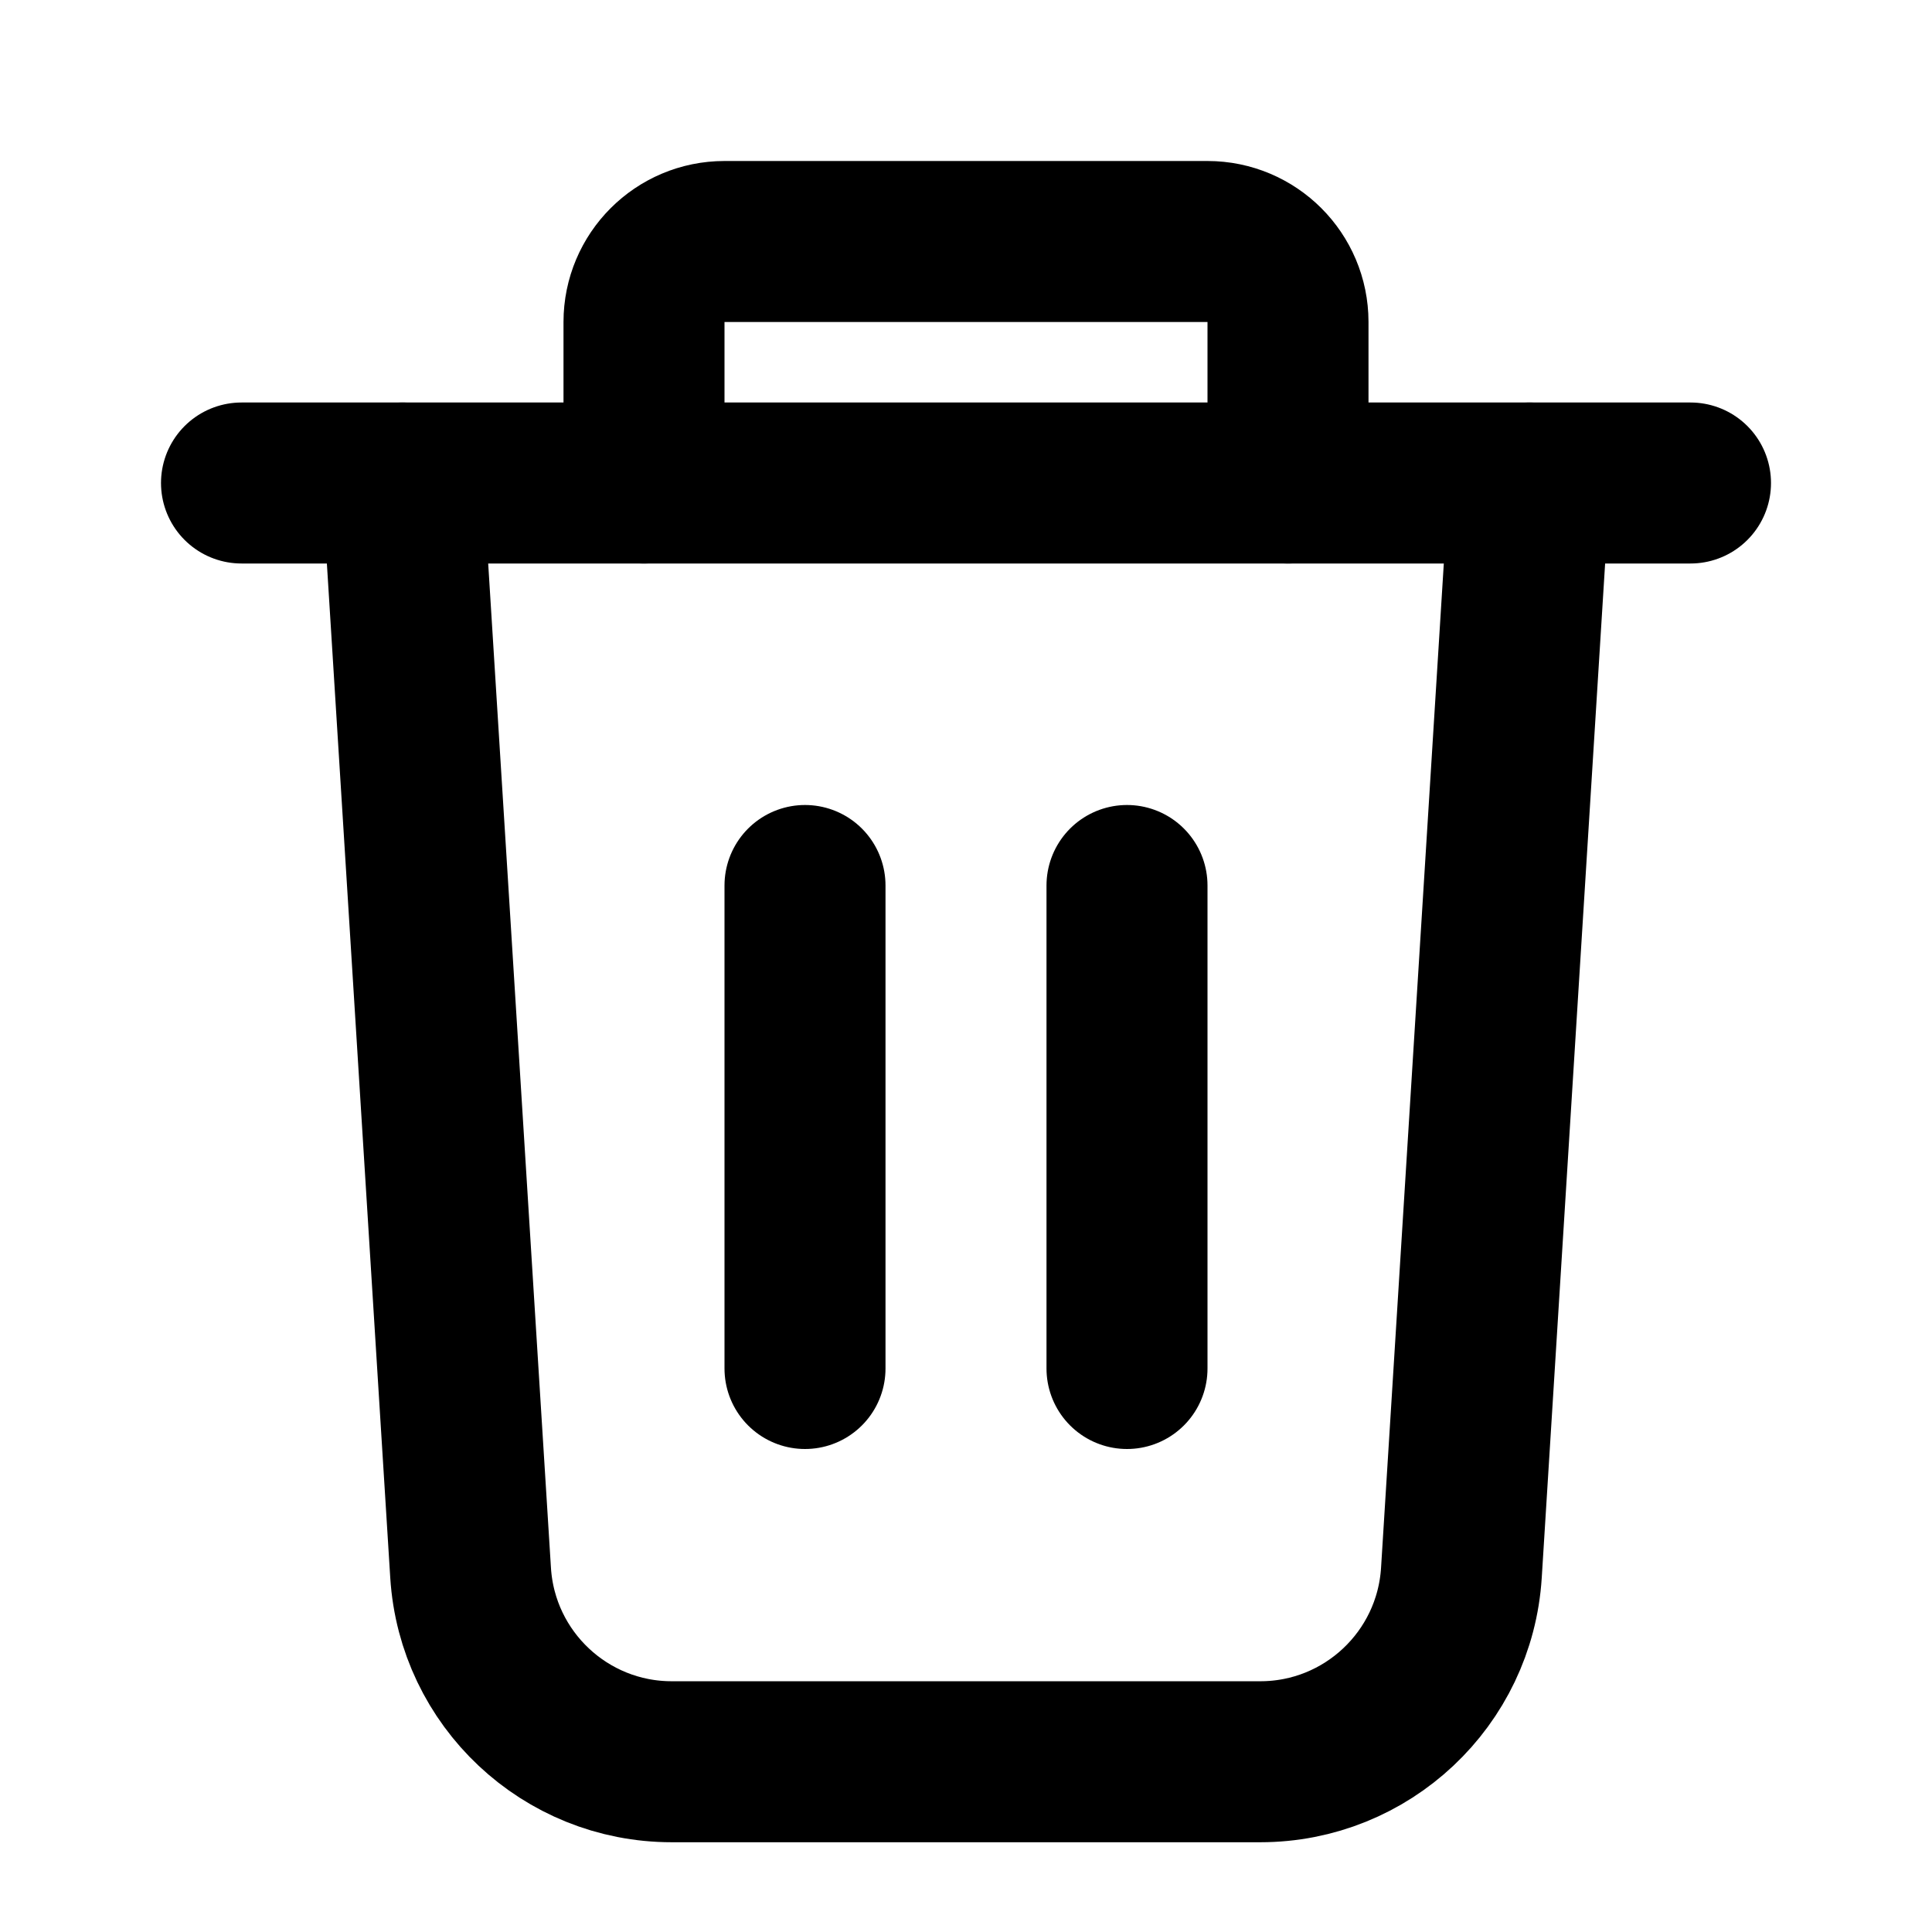
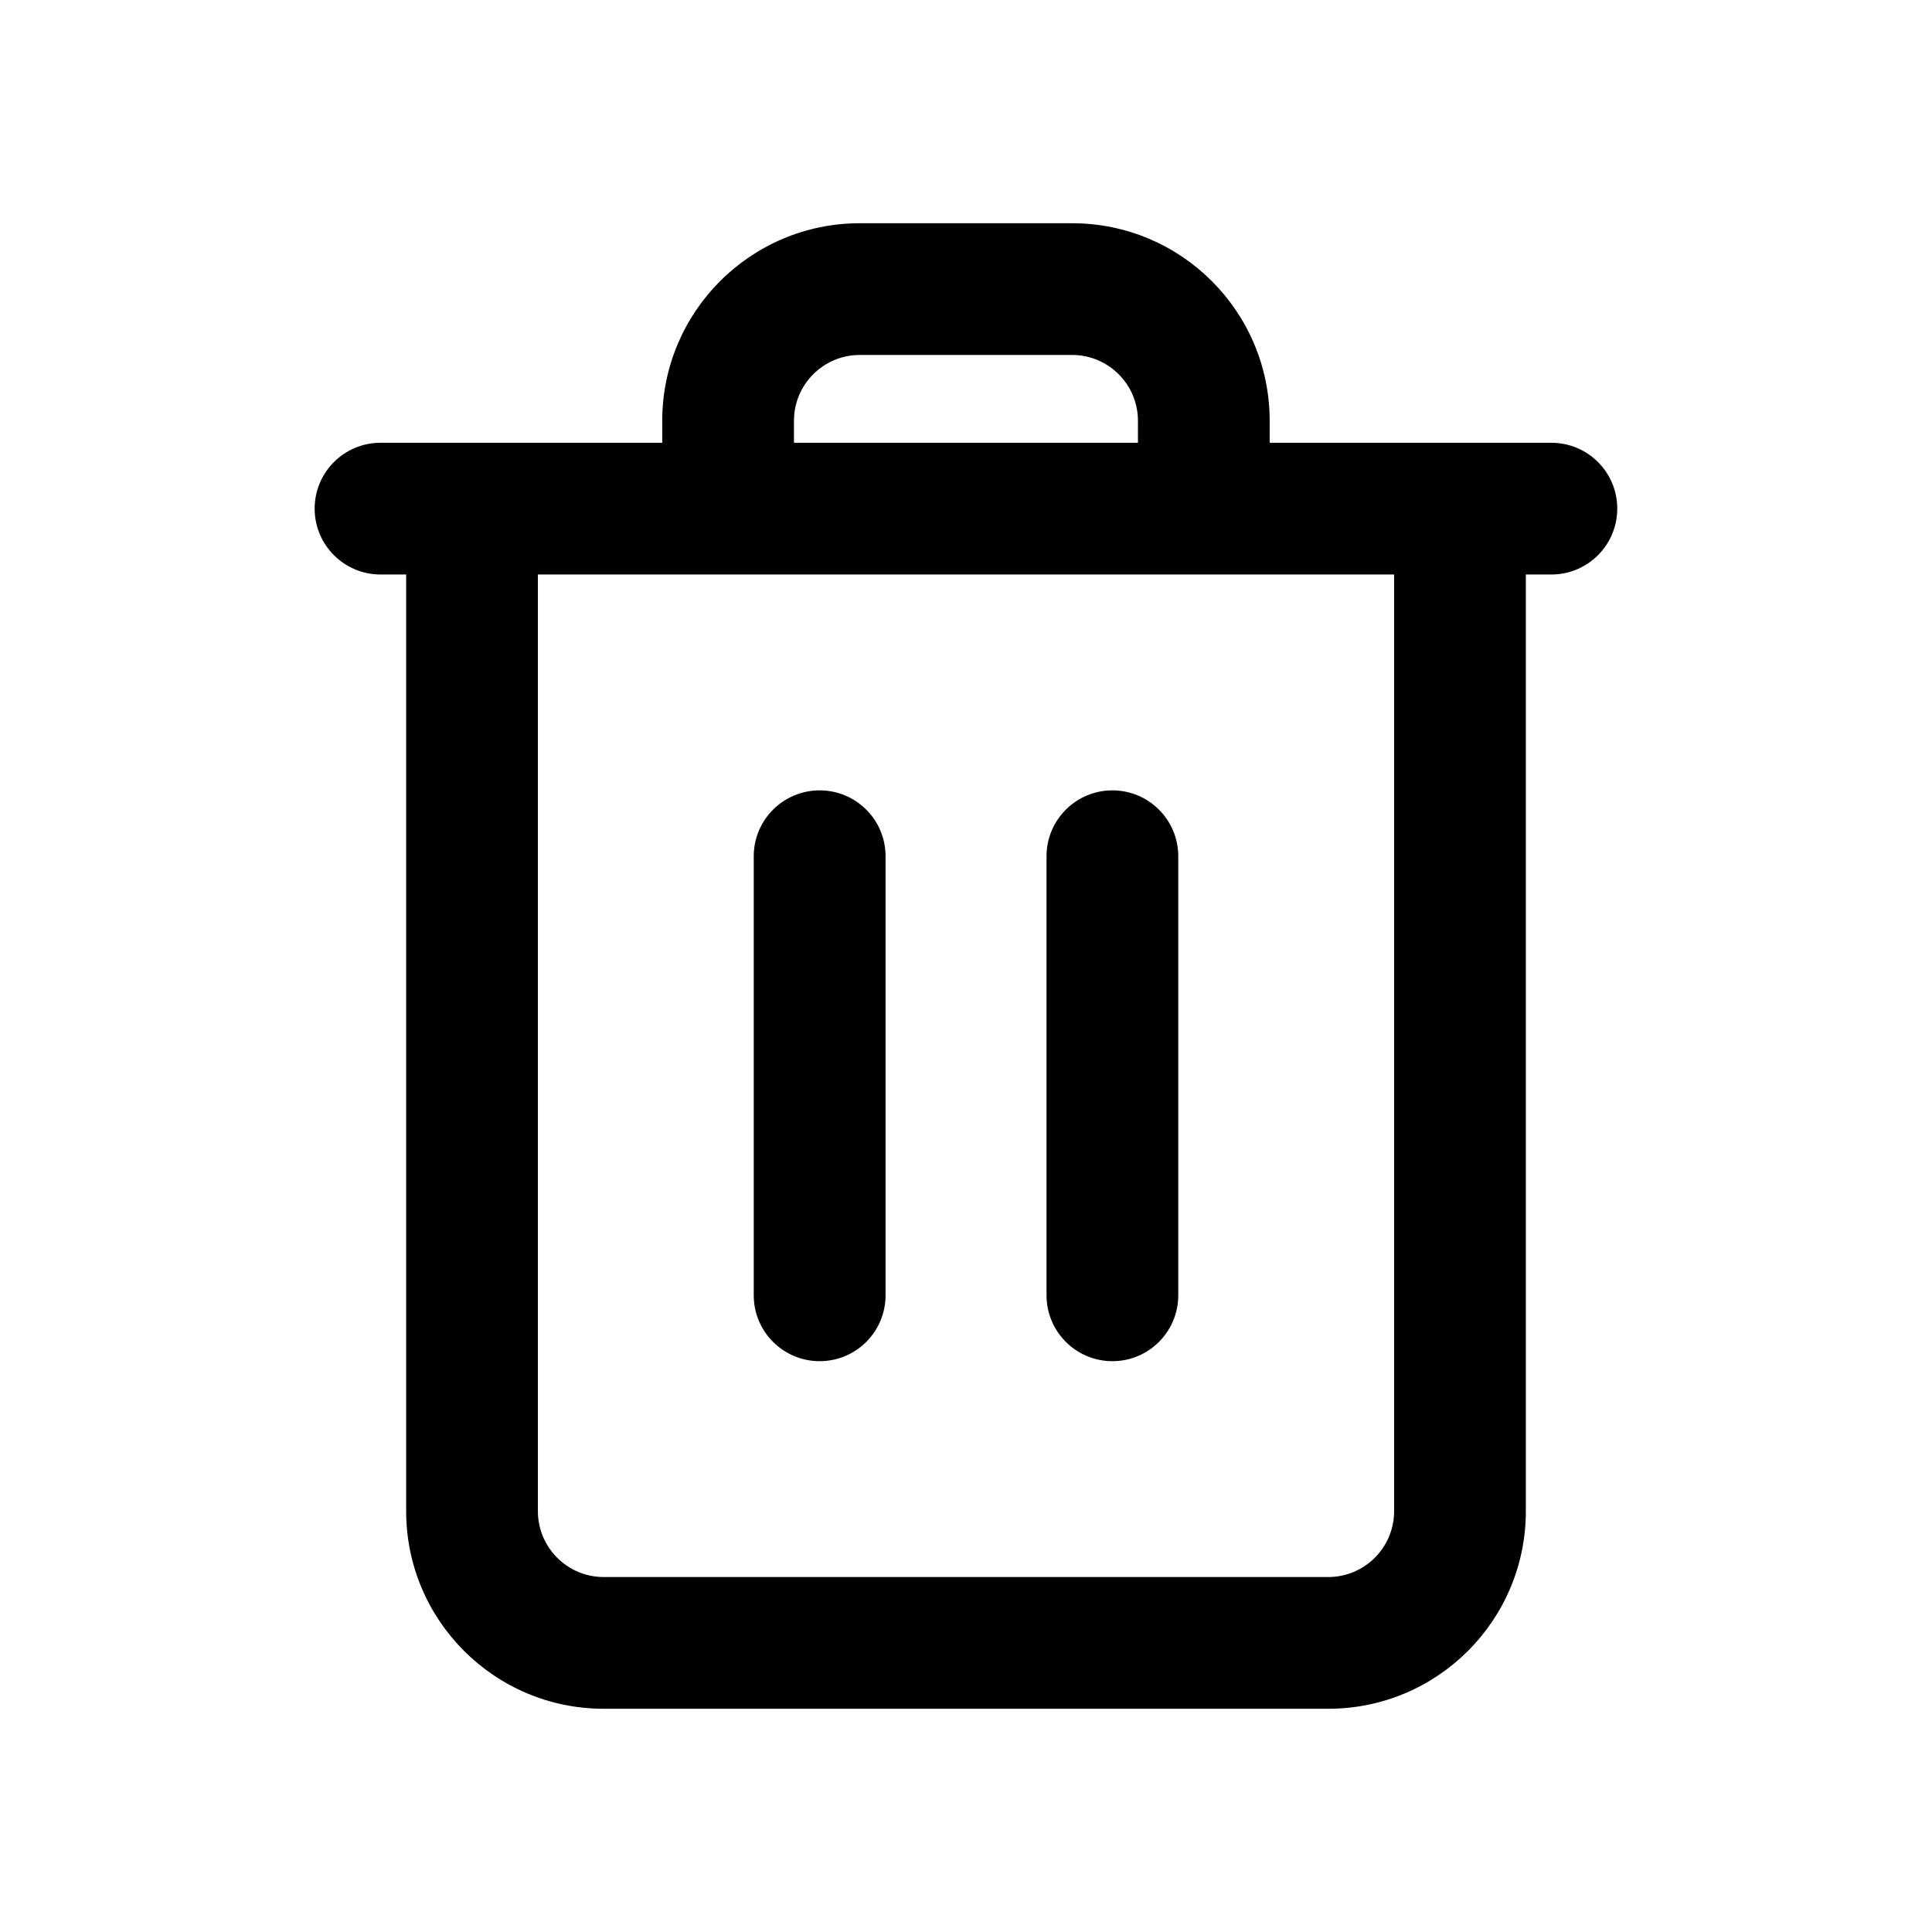
- <svg xmlns="http://www.w3.org/2000/svg" width="24" height="24" viewBox="0 0 24 24" fill="none">
-   <path d="M3 6H21" stroke="currentColor" stroke-width="2" stroke-linecap="round" />
-   <path d="M8 6V4C8 3.448 8.448 3 9 3H15C15.552 3 16 3.448 16 4V6" stroke="currentColor" stroke-width="2" stroke-linecap="round" stroke-linejoin="round" />
-   <path d="M19 6L18.154 19.538C18.071 20.857 16.977 21.885 15.656 21.885H8.344C7.023 21.885 5.929 20.857 5.846 19.538L5 6" stroke="currentColor" stroke-width="2" stroke-linecap="round" stroke-linejoin="round" />
-   <path d="M10 11V17" stroke="currentColor" stroke-width="2" stroke-linecap="round" />
-   <path d="M14 11V17" stroke="currentColor" stroke-width="2" stroke-linecap="round" />
+ <svg xmlns="http://www.w3.org/2000/svg" width="20" height="20" viewBox="-1 -1 22 22" fill="none">
+   <path fill-rule="evenodd" clip-rule="evenodd" d="M6.541 3.792C6.541 2.549 7.549 1.542 8.791 1.542H11.208C12.451 1.542 13.458 2.549 13.458 3.792V4.042H15.625H16.666C17.08 4.042 17.416 4.377 17.416 4.792C17.416 5.206 17.08 5.542 16.666 5.542H16.375V8.246V13.246V16.208C16.375 17.451 15.368 18.458 14.125 18.458H5.875C4.633 18.458 3.625 17.451 3.625 16.208V13.246V8.246V5.542H3.333C2.919 5.542 2.583 5.206 2.583 4.792C2.583 4.377 2.919 4.042 3.333 4.042H4.375H6.541V3.792ZM14.875 13.246V8.246V5.542H13.458H12.708H7.291H6.541H5.125V8.246V13.246V16.208C5.125 16.622 5.461 16.958 5.875 16.958H14.125C14.539 16.958 14.875 16.622 14.875 16.208V13.246ZM8.041 4.042H11.958V3.792C11.958 3.377 11.622 3.042 11.208 3.042H8.791C8.377 3.042 8.041 3.377 8.041 3.792V4.042ZM8.334 8C8.748 8 9.084 8.336 9.084 8.75V13.75C9.084 14.164 8.748 14.5 8.334 14.5C7.919 14.5 7.583 14.164 7.583 13.75V8.75C7.583 8.336 7.919 8 8.334 8ZM12.417 8.75C12.417 8.336 12.081 8 11.667 8C11.253 8 10.917 8.336 10.917 8.75V13.75C10.917 14.164 11.253 14.5 11.667 14.5C12.081 14.5 12.417 14.164 12.417 13.75V8.75Z" fill="currentColor" />
</svg>
